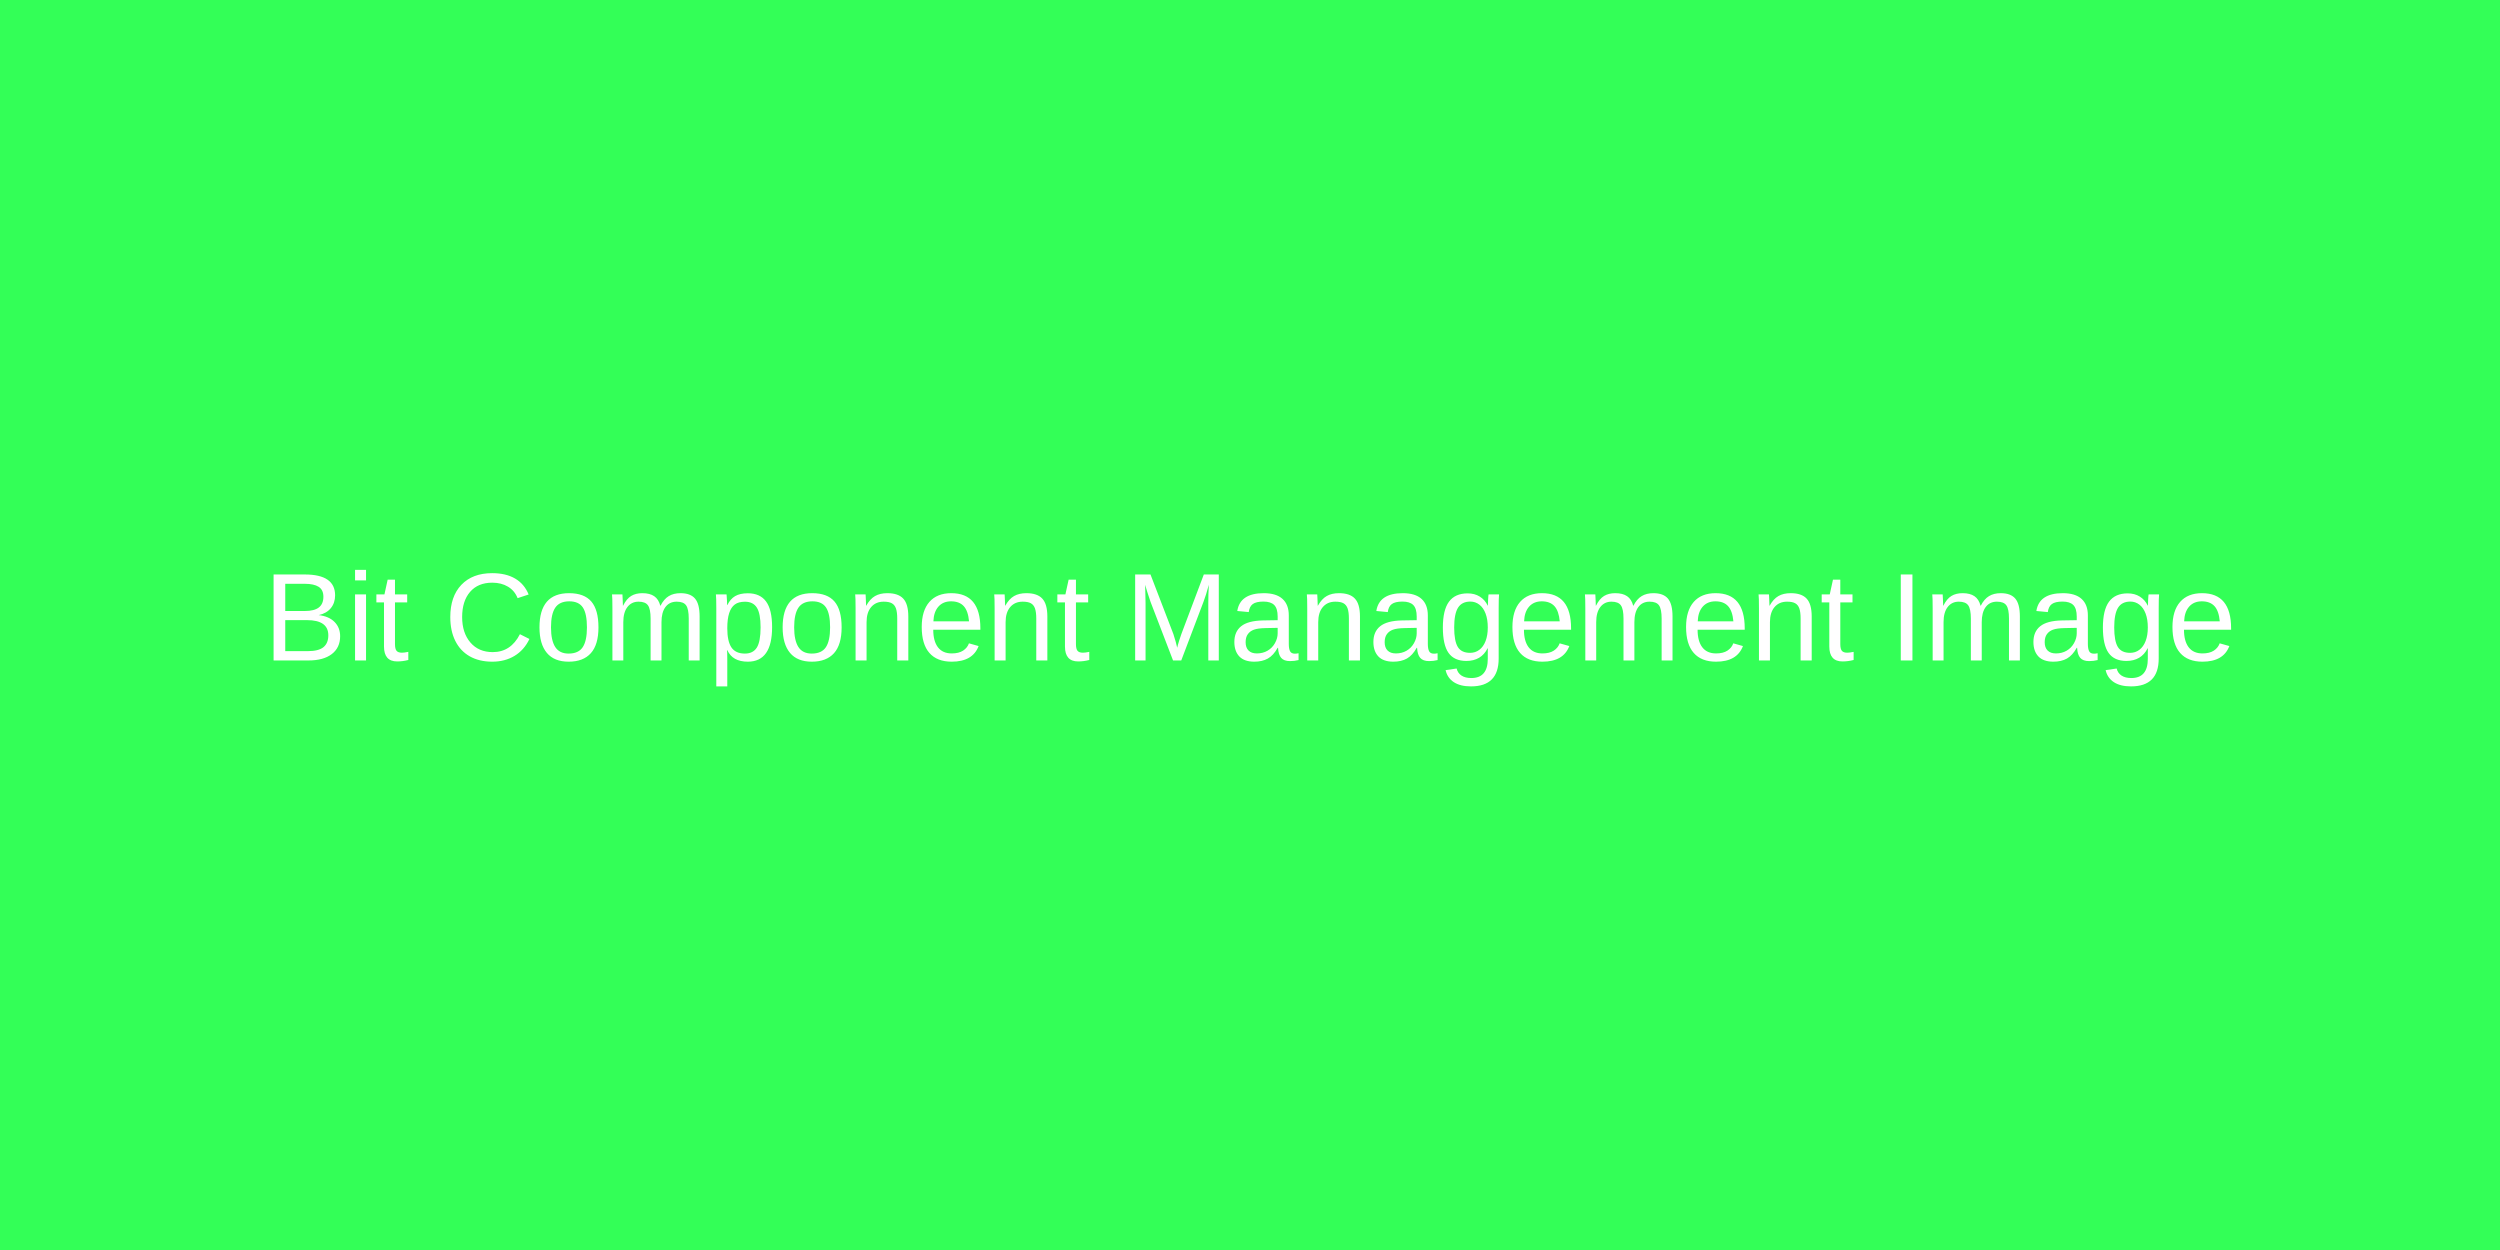
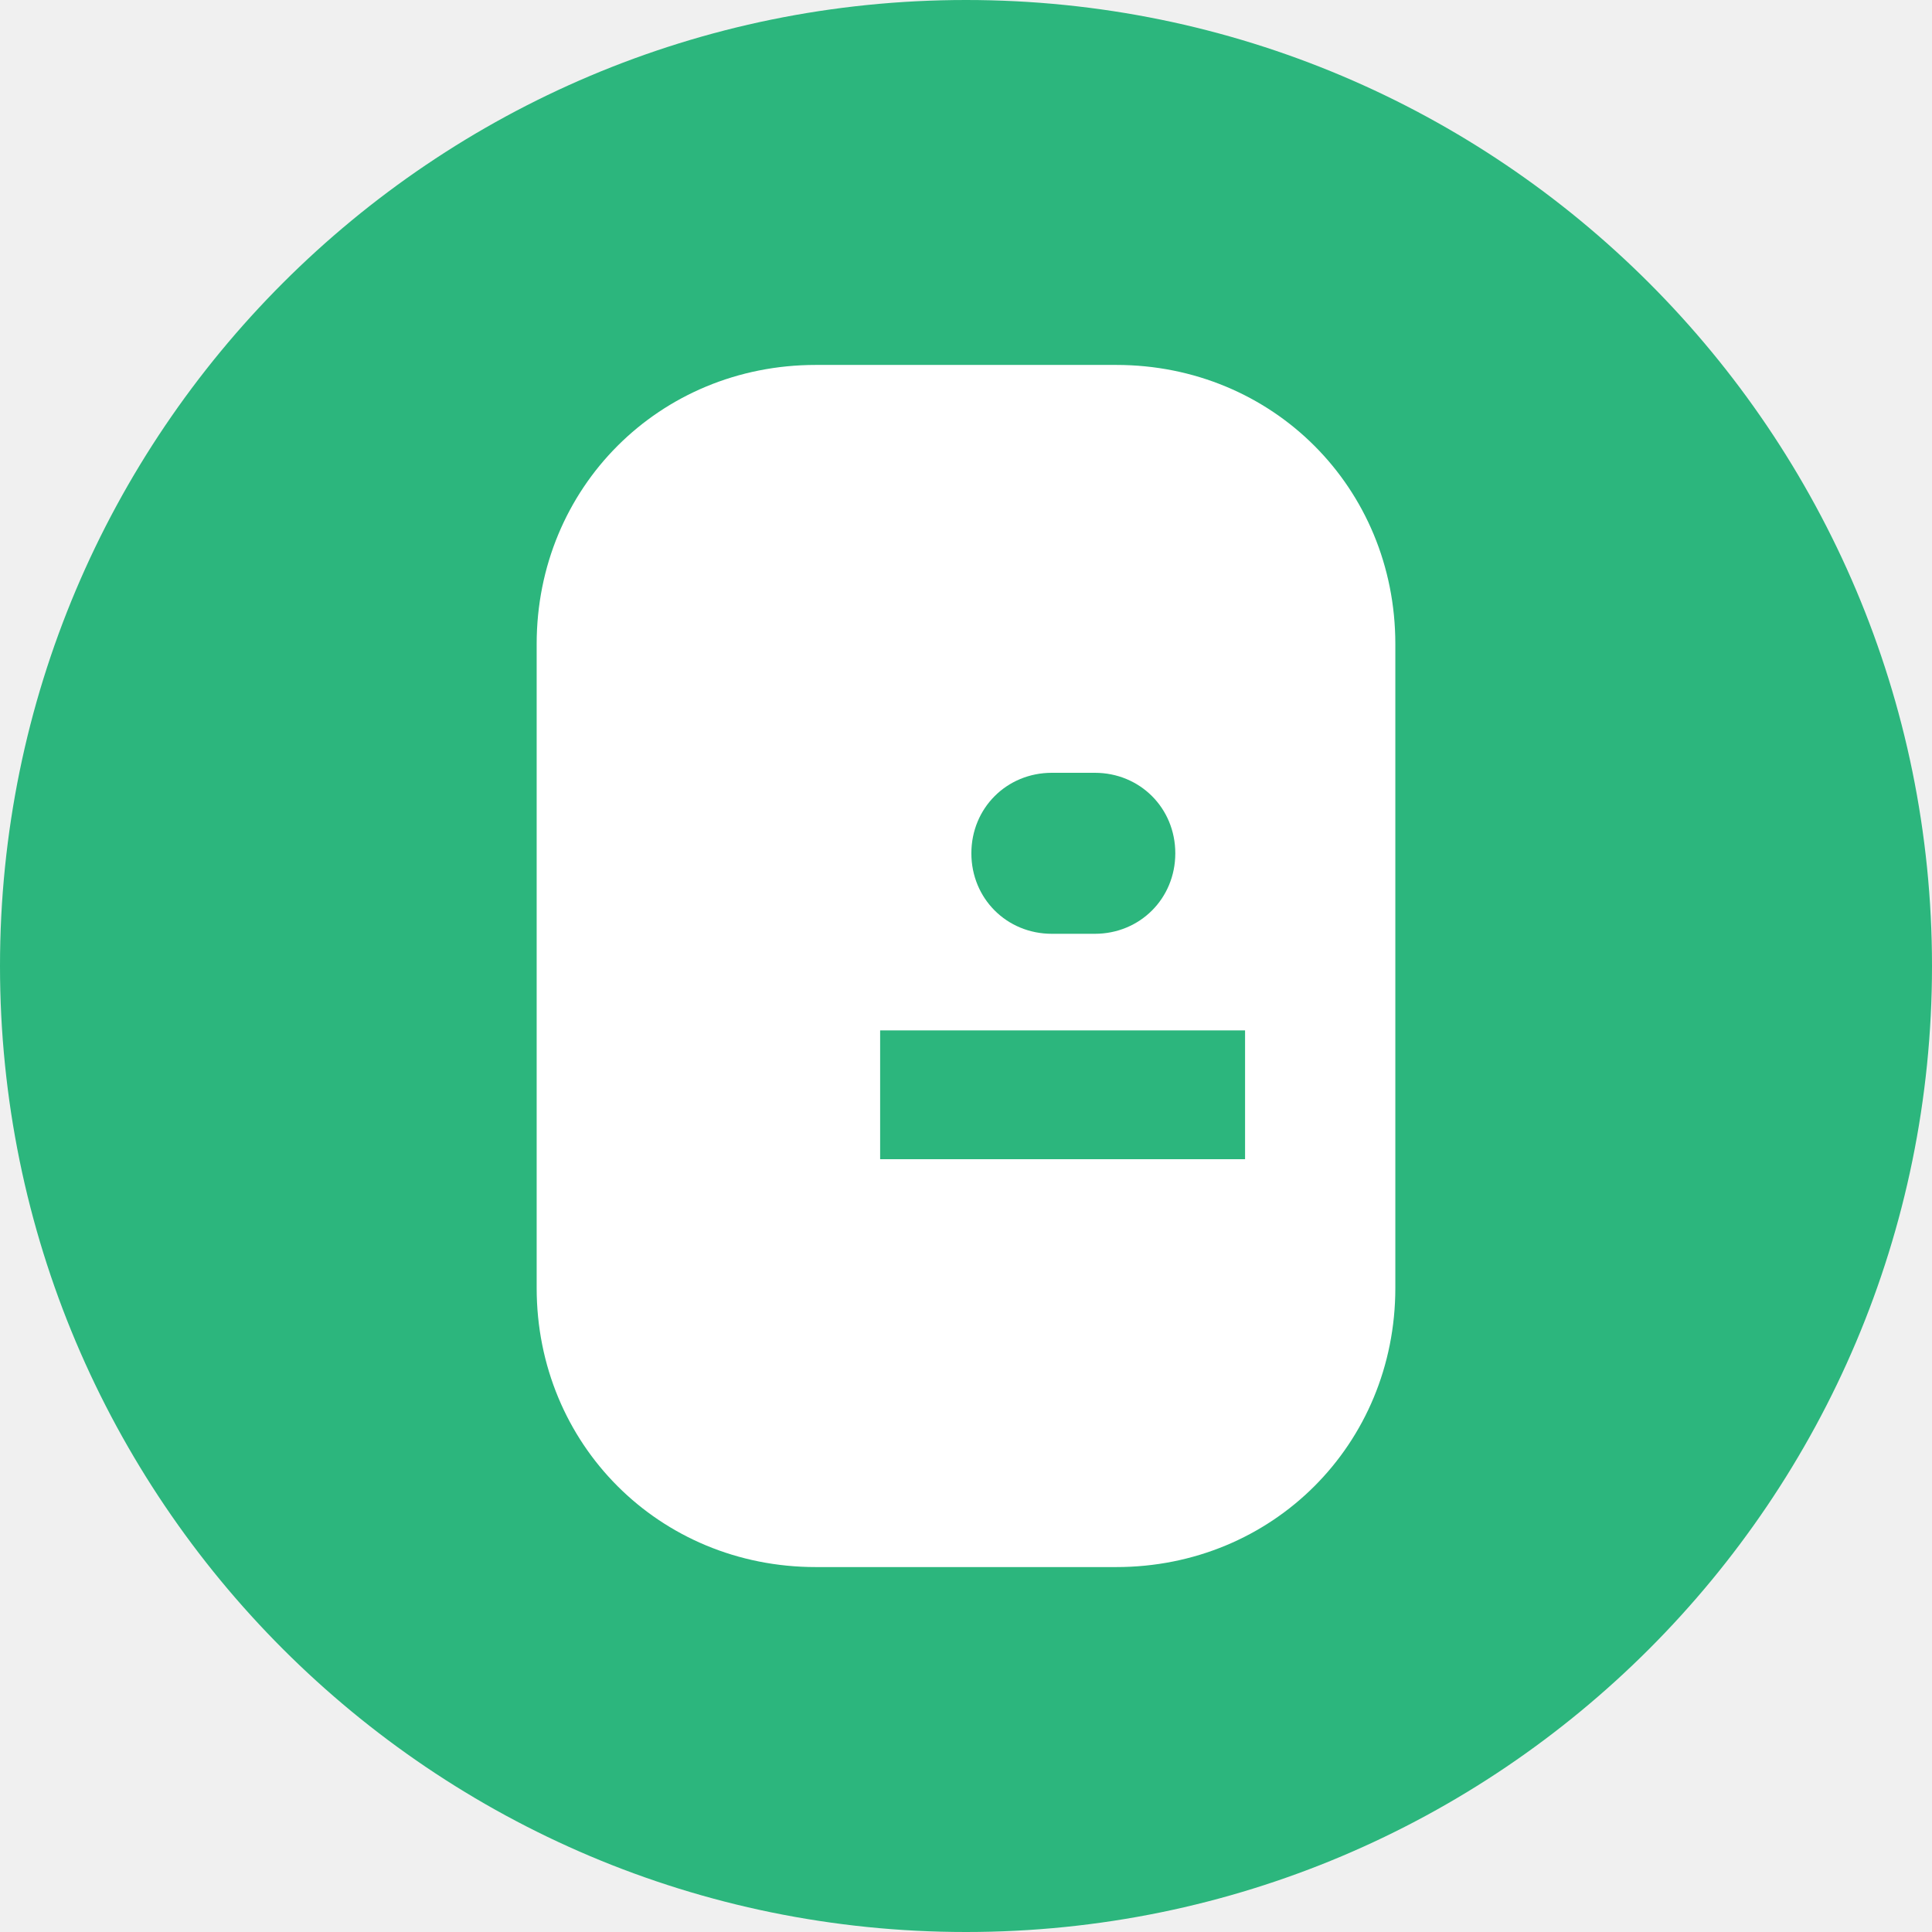
- <svg xmlns="http://www.w3.org/2000/svg" width="800" height="400">
-   <rect width="800" height="400" fill="#33FF57" />
-   <text x="50%" y="50%" font-family="Arial" font-size="40" fill="#FFFFFF" text-anchor="middle" dominant-baseline="middle">Bit Component Management Image</text>
+ <svg xmlns="http://www.w3.org/2000/svg" width="180" height="180" viewBox="0 0 180 180" fill="none">
+   <circle cx="90" cy="90" r="90" fill="#2CB67D" />
+   <path fill-rule="evenodd" clip-rule="evenodd" d="M130 120C130 134.568 118.568 146 104 146H76C61.432 146 50 134.568 50 120V60C50 45.432 61.432 34 76 34H104C118.568 34 130 45.432 130 60V120ZM98 72C93.79 72 90.5 75.29 90.5 79.5C90.5 83.71 93.79 87 98 87H102C106.21 87 109.5 83.71 109.5 79.5C109.5 75.29 106.21 72 102 72H98ZM82 108H116V96H82V108Z" fill="white" />
</svg>
